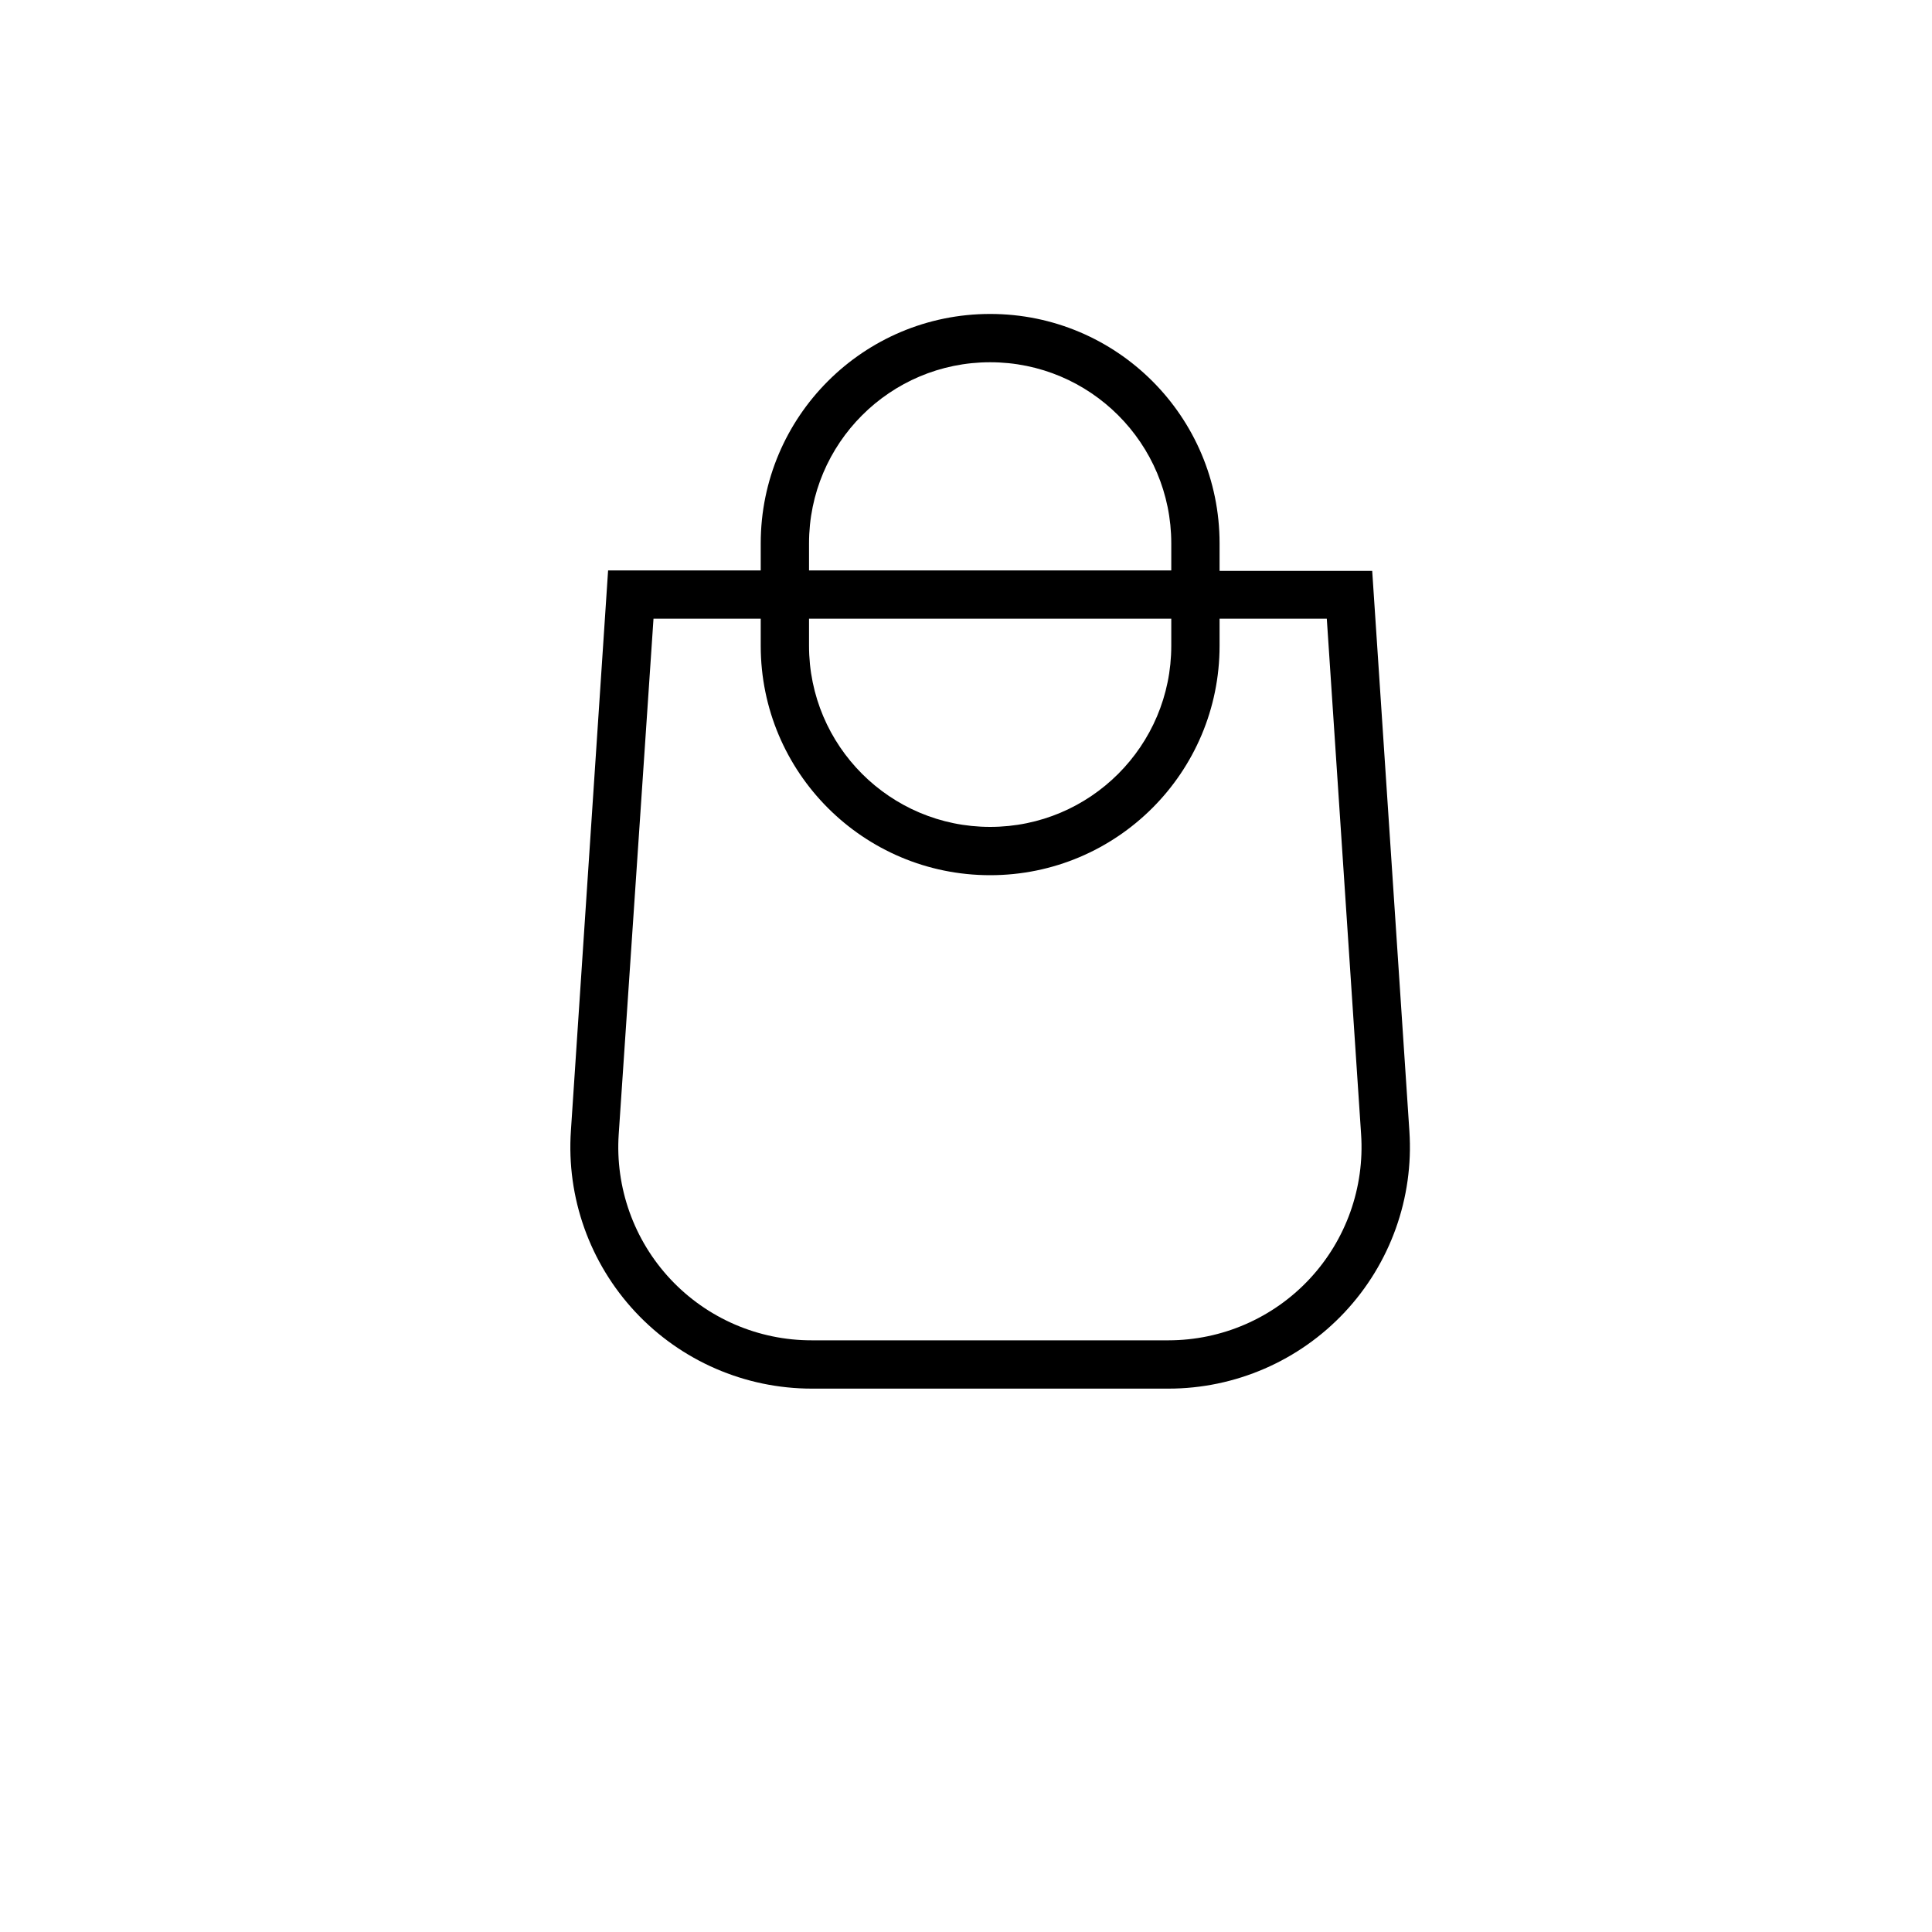
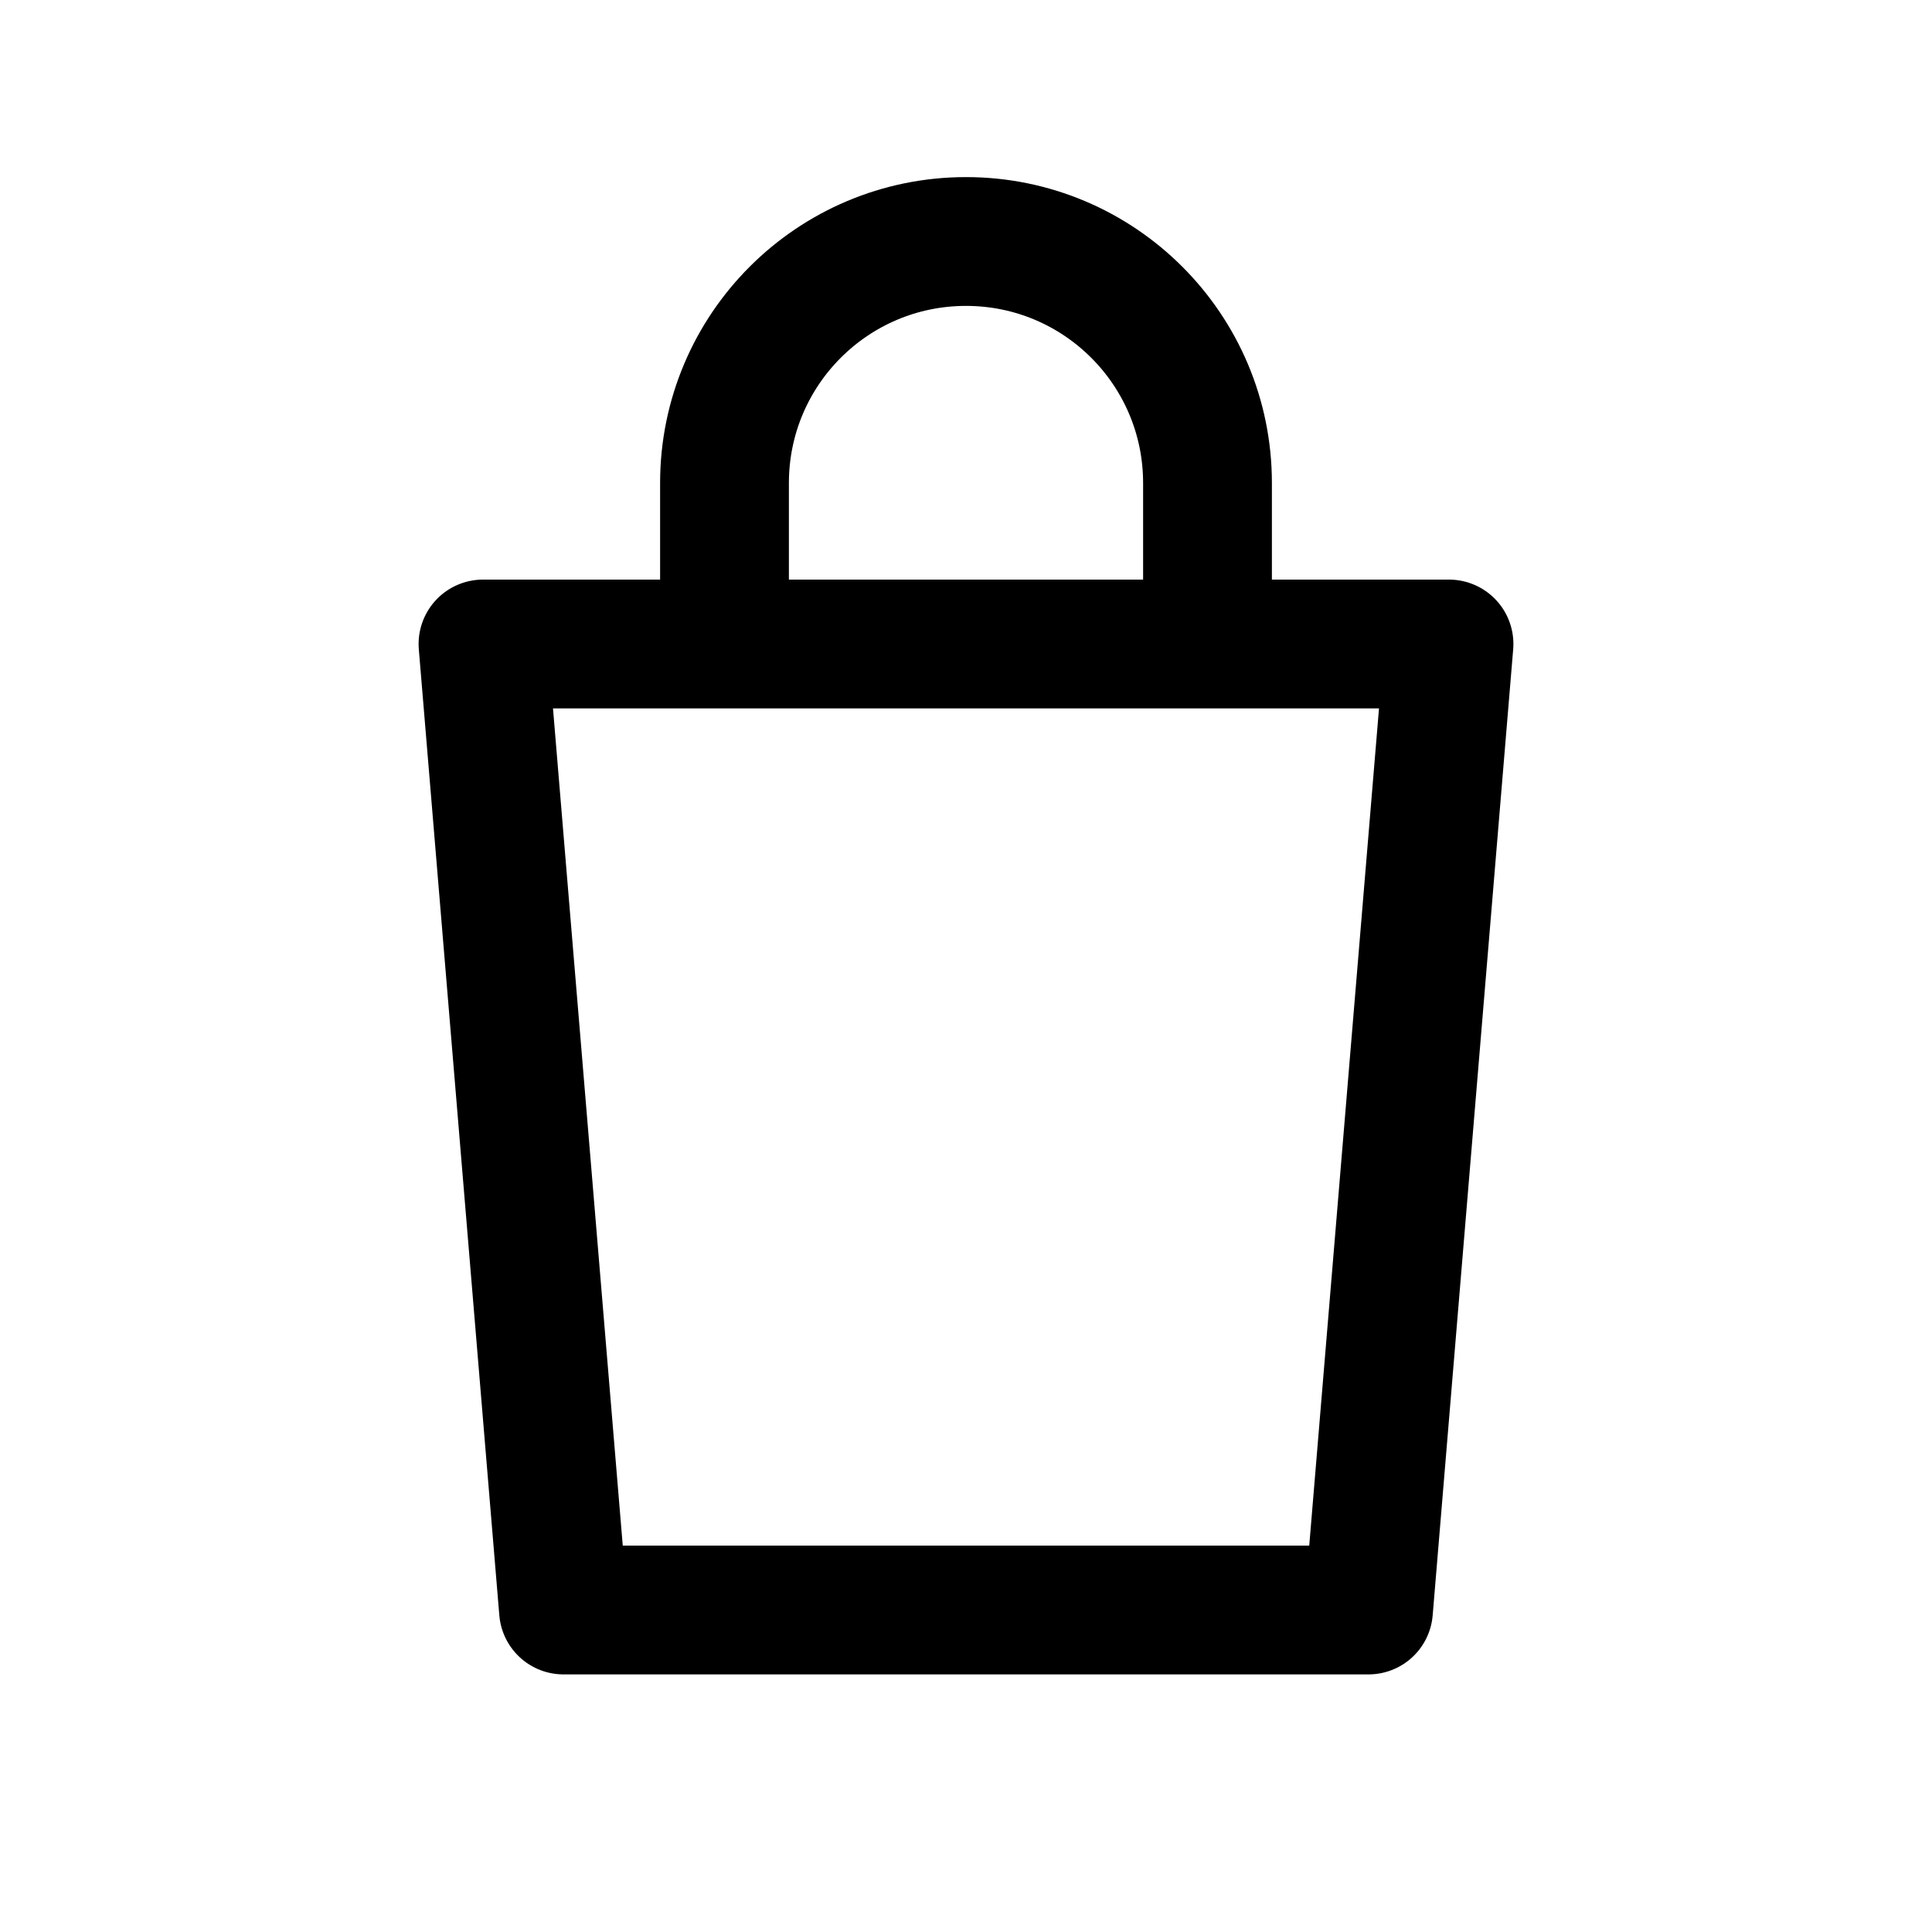
- <svg xmlns="http://www.w3.org/2000/svg" fill="none" class="icon icon-cart" viewBox="0 0 40 40">
-   <path fill="currentColor" fill-rule="evenodd" d="M20.5 6.5a4.75 4.75 0 0 0-4.75 4.75v.56h-3.16l-.77 11.6a5 5 0 0 0 4.99 5.34h7.38a5 5 0 0 0 4.99-5.33l-.77-11.6h-3.16v-.57A4.75 4.75 0 0 0 20.5 6.5m3.75 5.31v-.56a3.75 3.75 0 1 0-7.5 0v.56zm-7.5 1h7.5v.56a3.75 3.75 0 1 1-7.5 0zm-1 0v.56a4.75 4.75 0 1 0 9.5 0v-.56h2.22l.71 10.67a4 4 0 0 1-3.99 4.27h-7.38a4 4 0 0 1-4-4.27l.72-10.67z" />
+ <svg xmlns="http://www.w3.org/2000/svg" fill="none" class="icon icon-cart" viewBox="0 0 24 24">
+   <path d="M6 8h12l-1 12H7L6 8Z" stroke="currentColor" stroke-width="1.6" stroke-linejoin="round" />
+   <path d="M9 8V6a3 3 0 0 1 6 0v2" stroke="currentColor" stroke-width="1.6" />
</svg>
